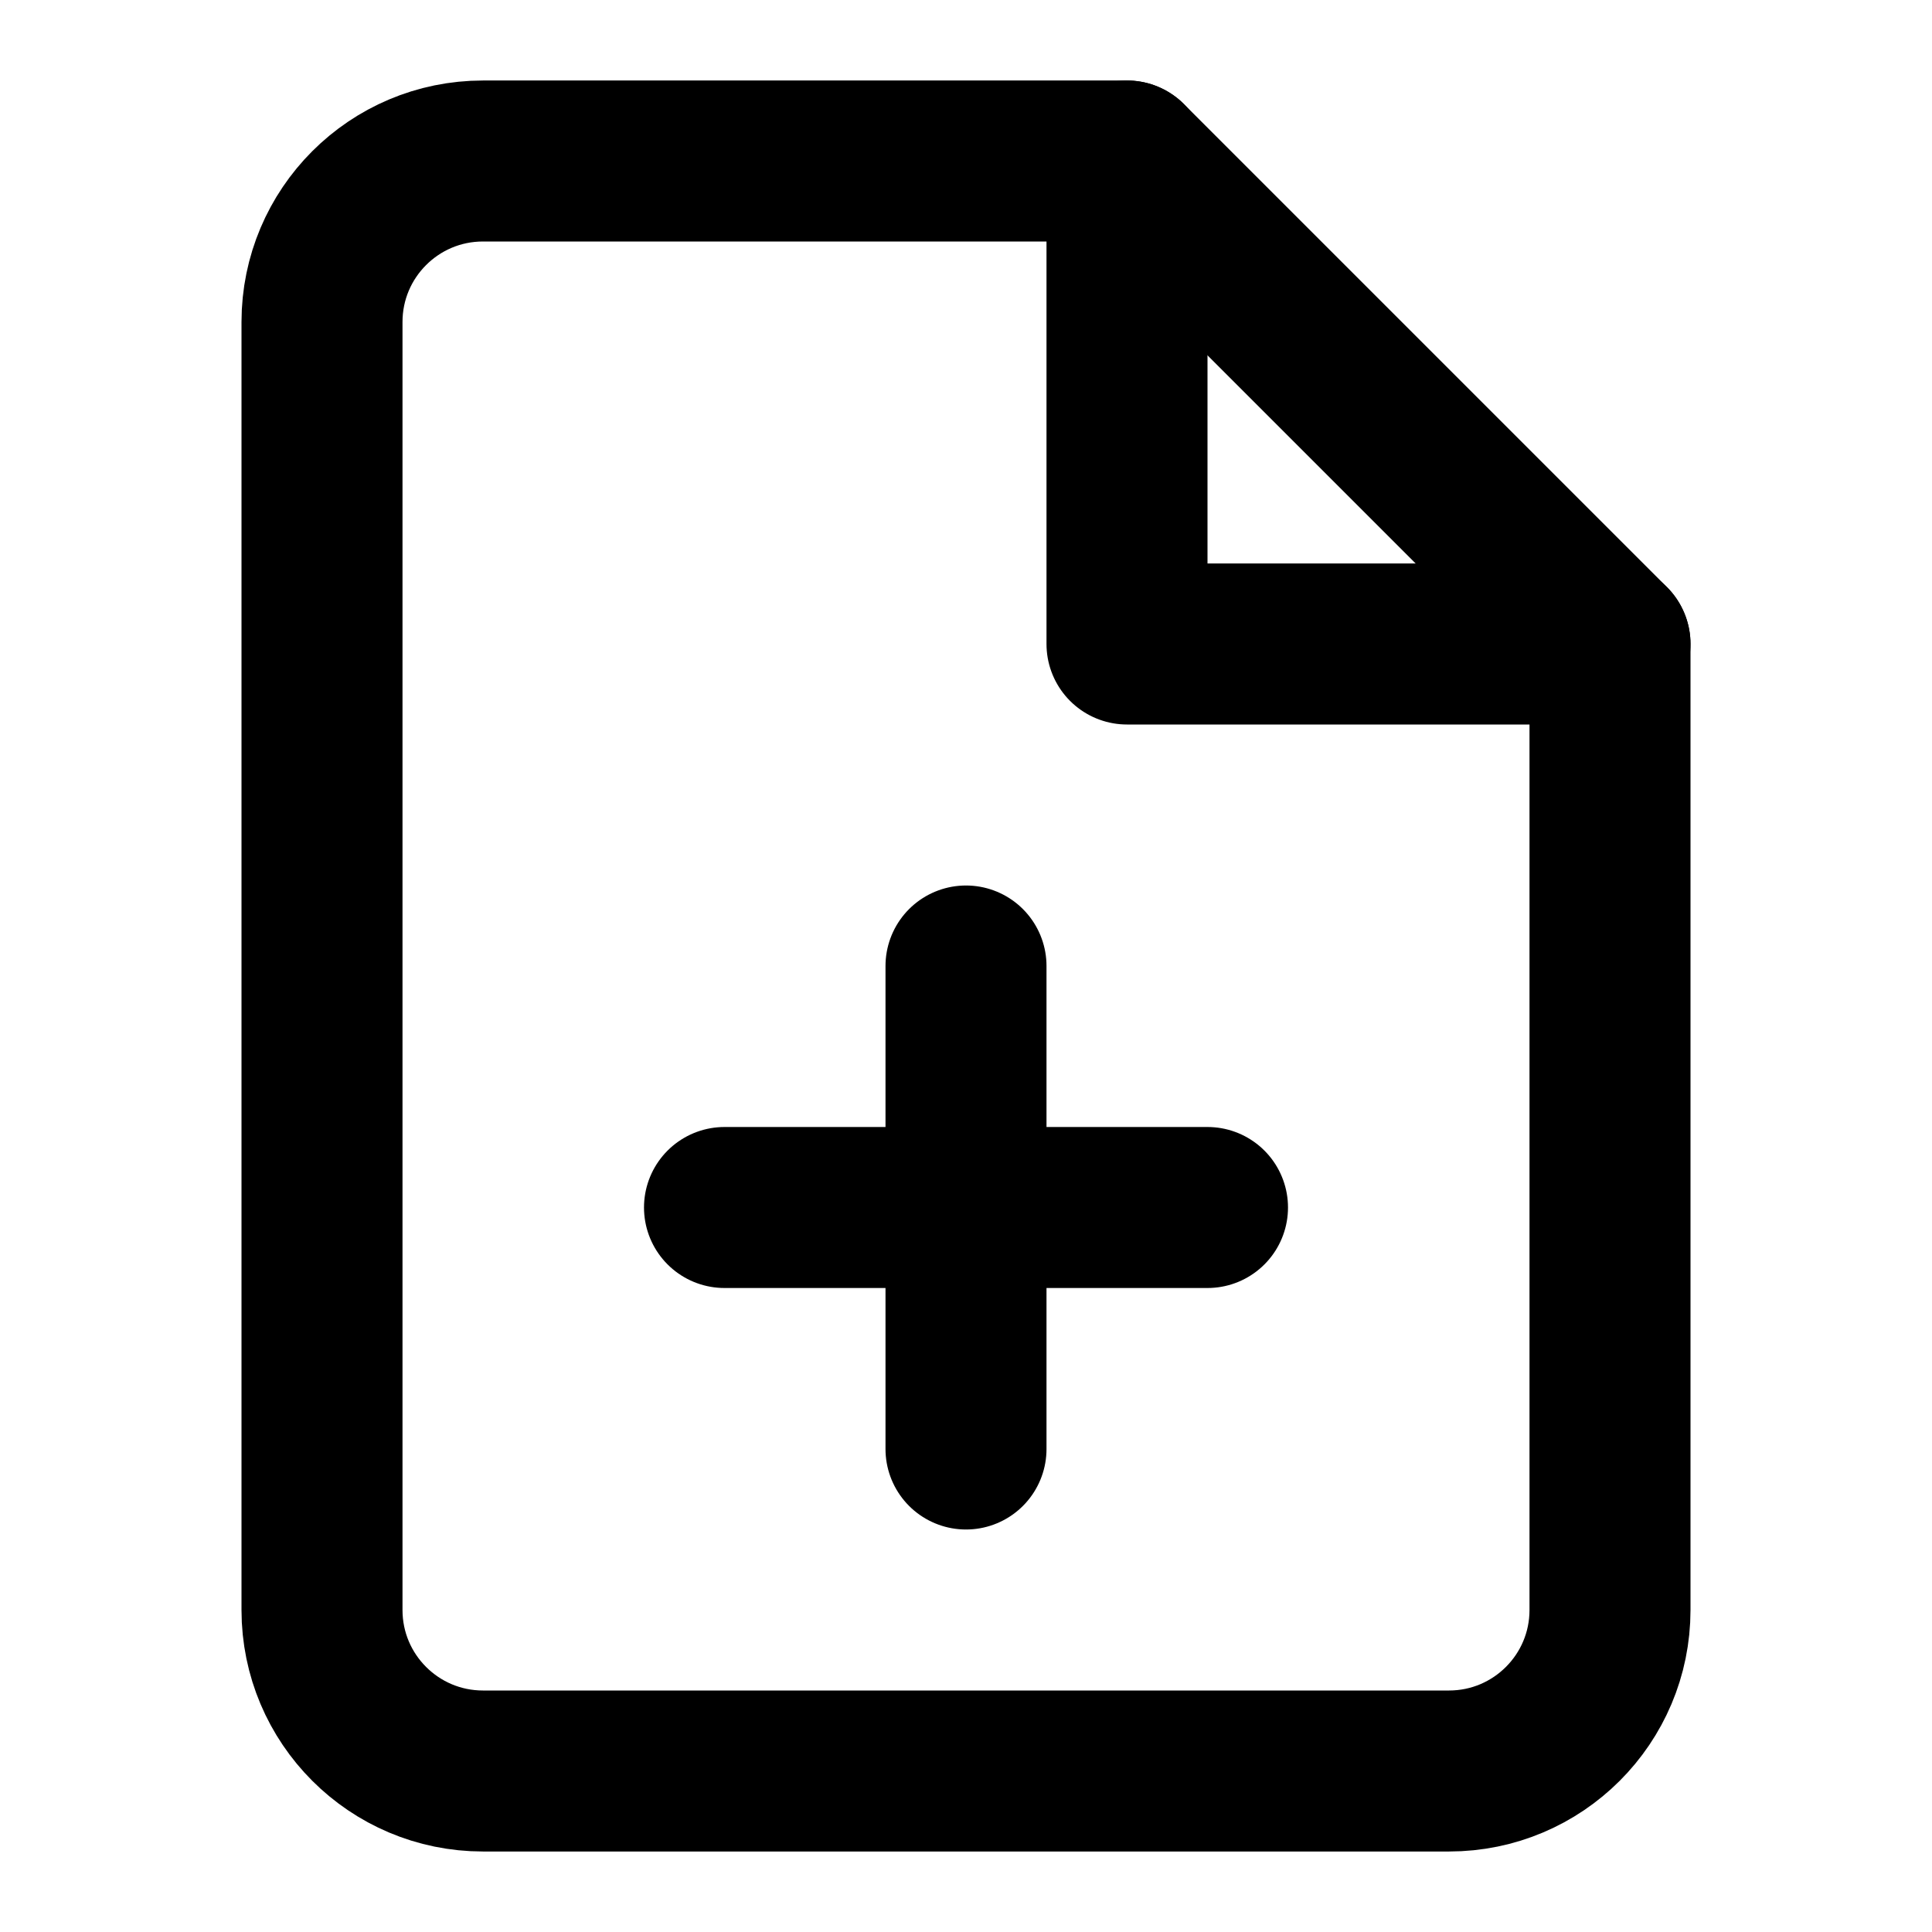
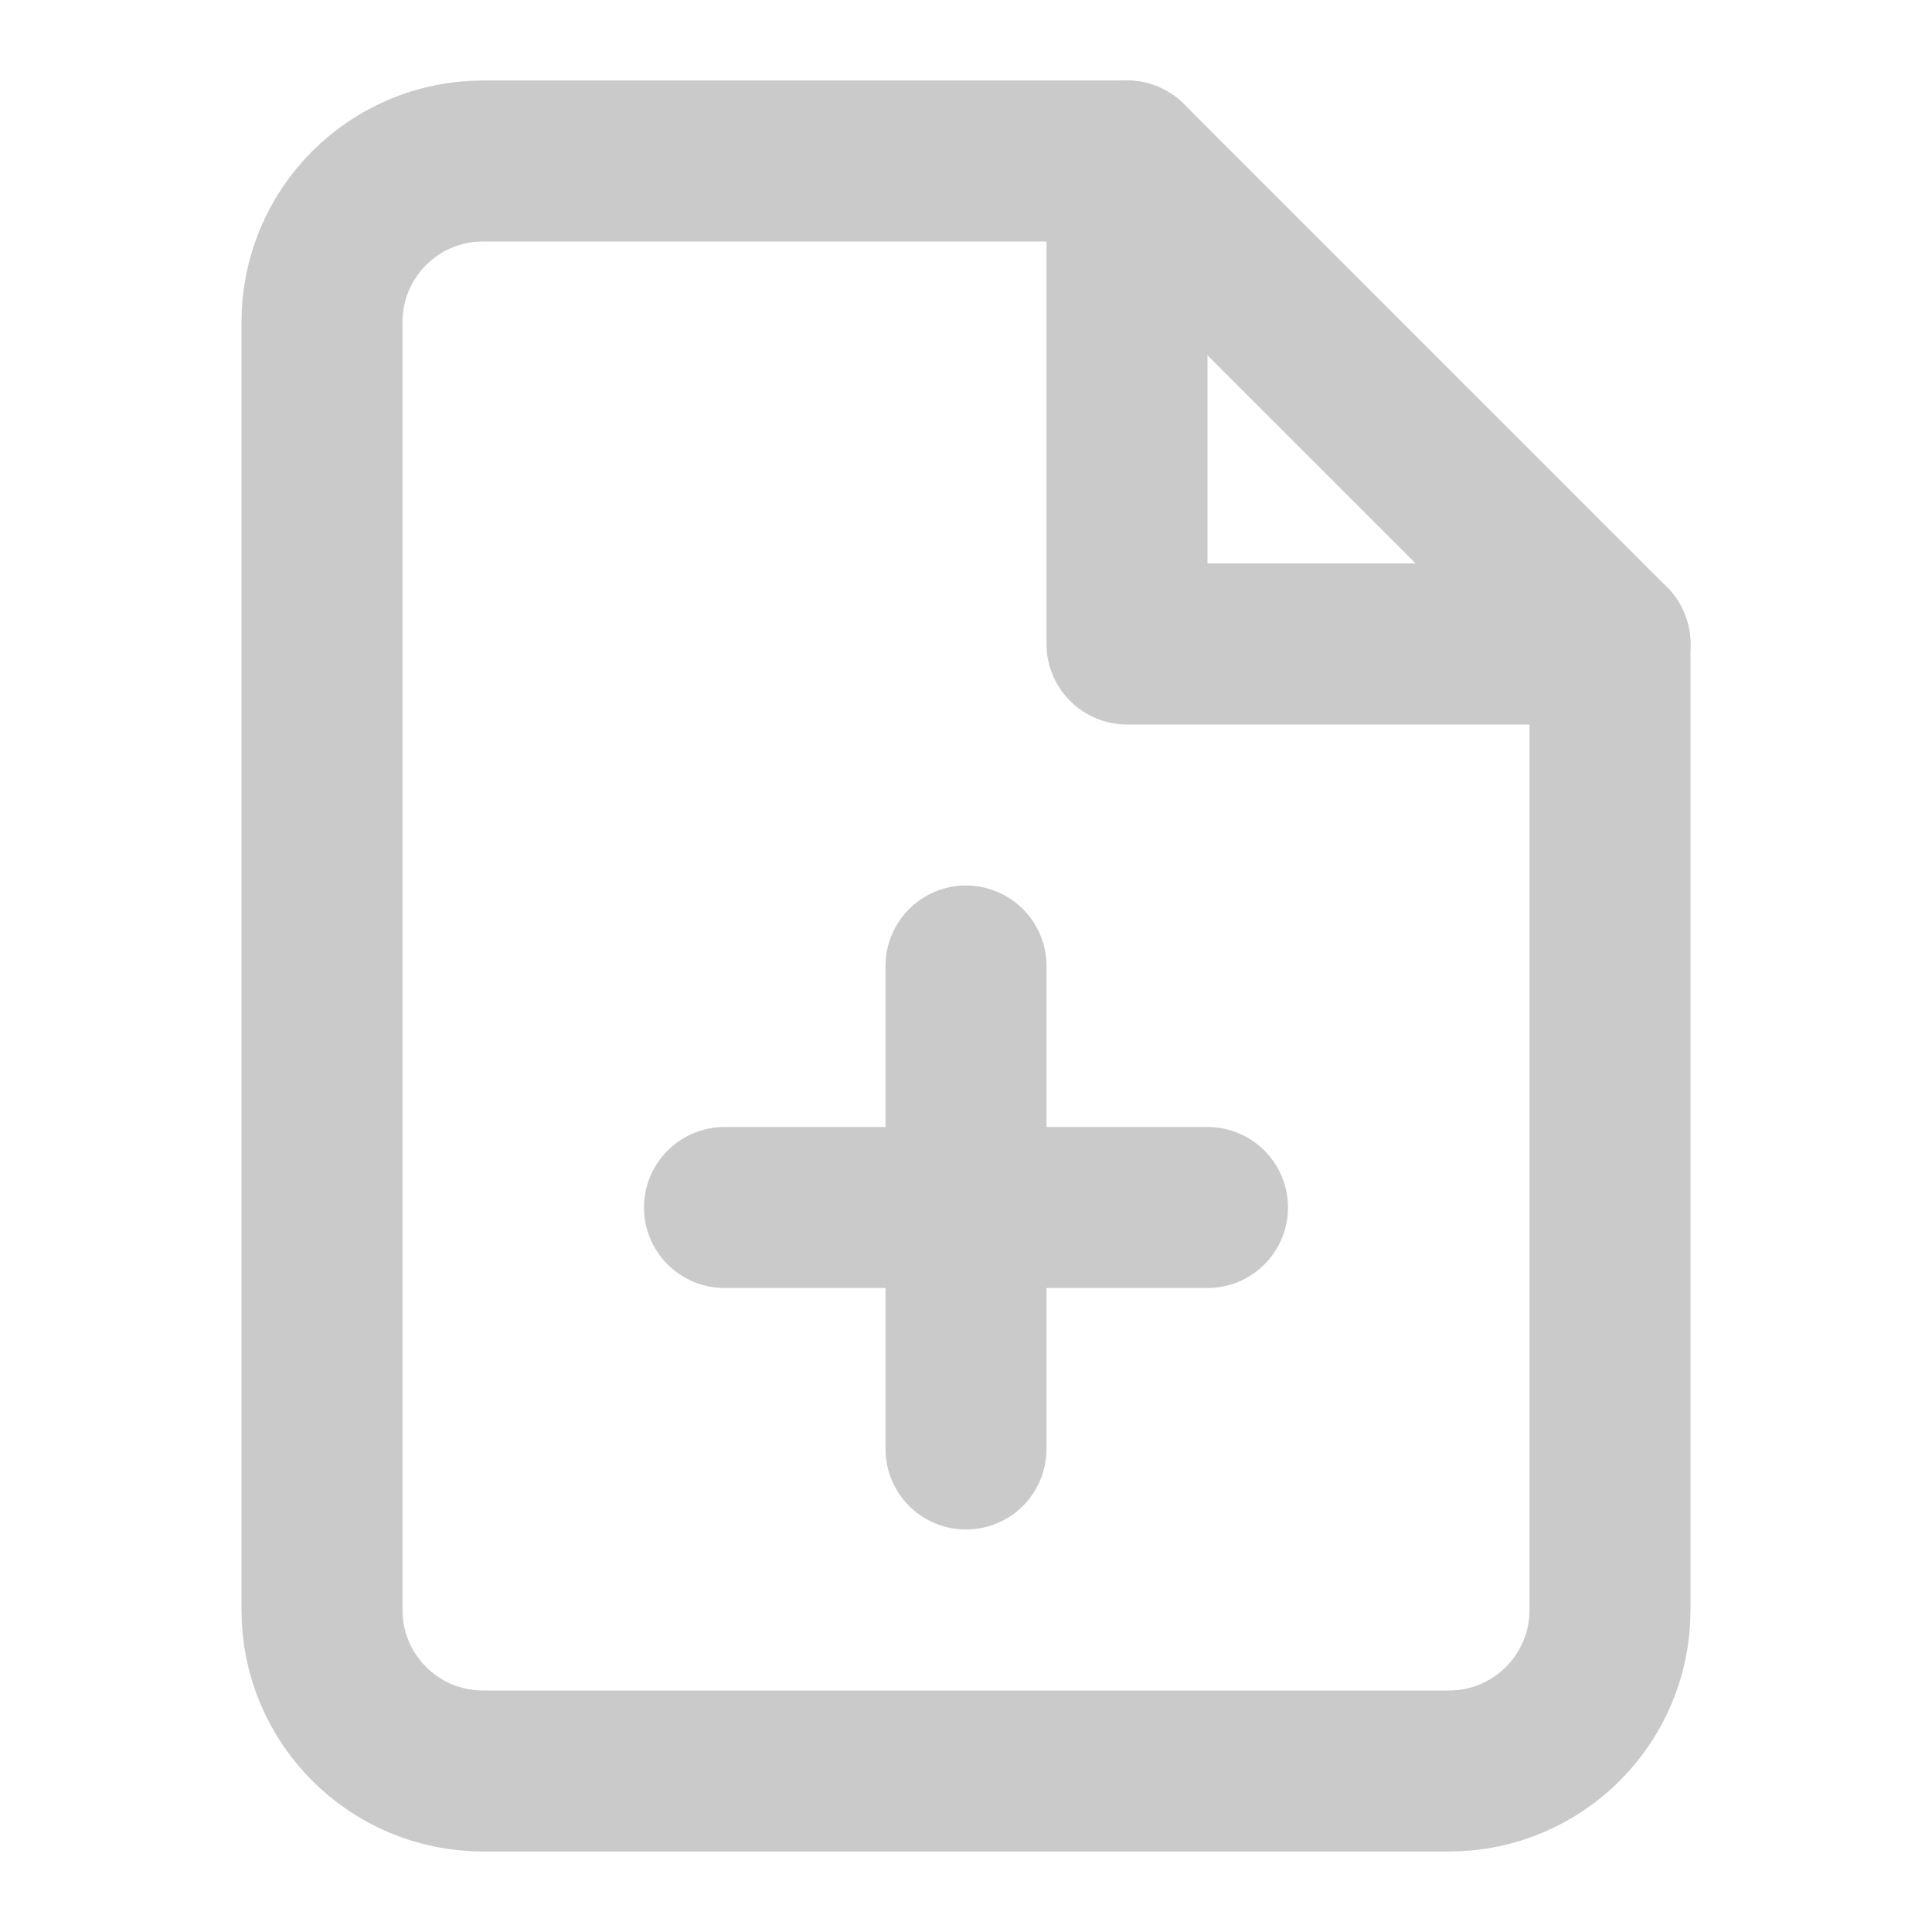
- <svg xmlns="http://www.w3.org/2000/svg" width="24" height="24" viewBox="0 0 24 24" fill="none" stroke="currentColor" stroke-width="2" stroke-linecap="round" stroke-linejoin="round" class="feather feather-file-plus">
+ <svg xmlns="http://www.w3.org/2000/svg" width="32" height="32" viewBox="0 0 24 24" fill="none" stroke="#CACACA" stroke-width="2" stroke-linecap="round" stroke-linejoin="round" class="feather feather-file-plus">
  <path d="M14 2H6a2 2 0 0 0-2 2v16a2 2 0 0 0 2 2h12a2 2 0 0 0 2-2V8z" />
  <polyline points="14 2 14 8 20 8" />
  <line x1="12" y1="18" x2="12" y2="12" />
  <line x1="9" y1="15" x2="15" y2="15" />
</svg>
